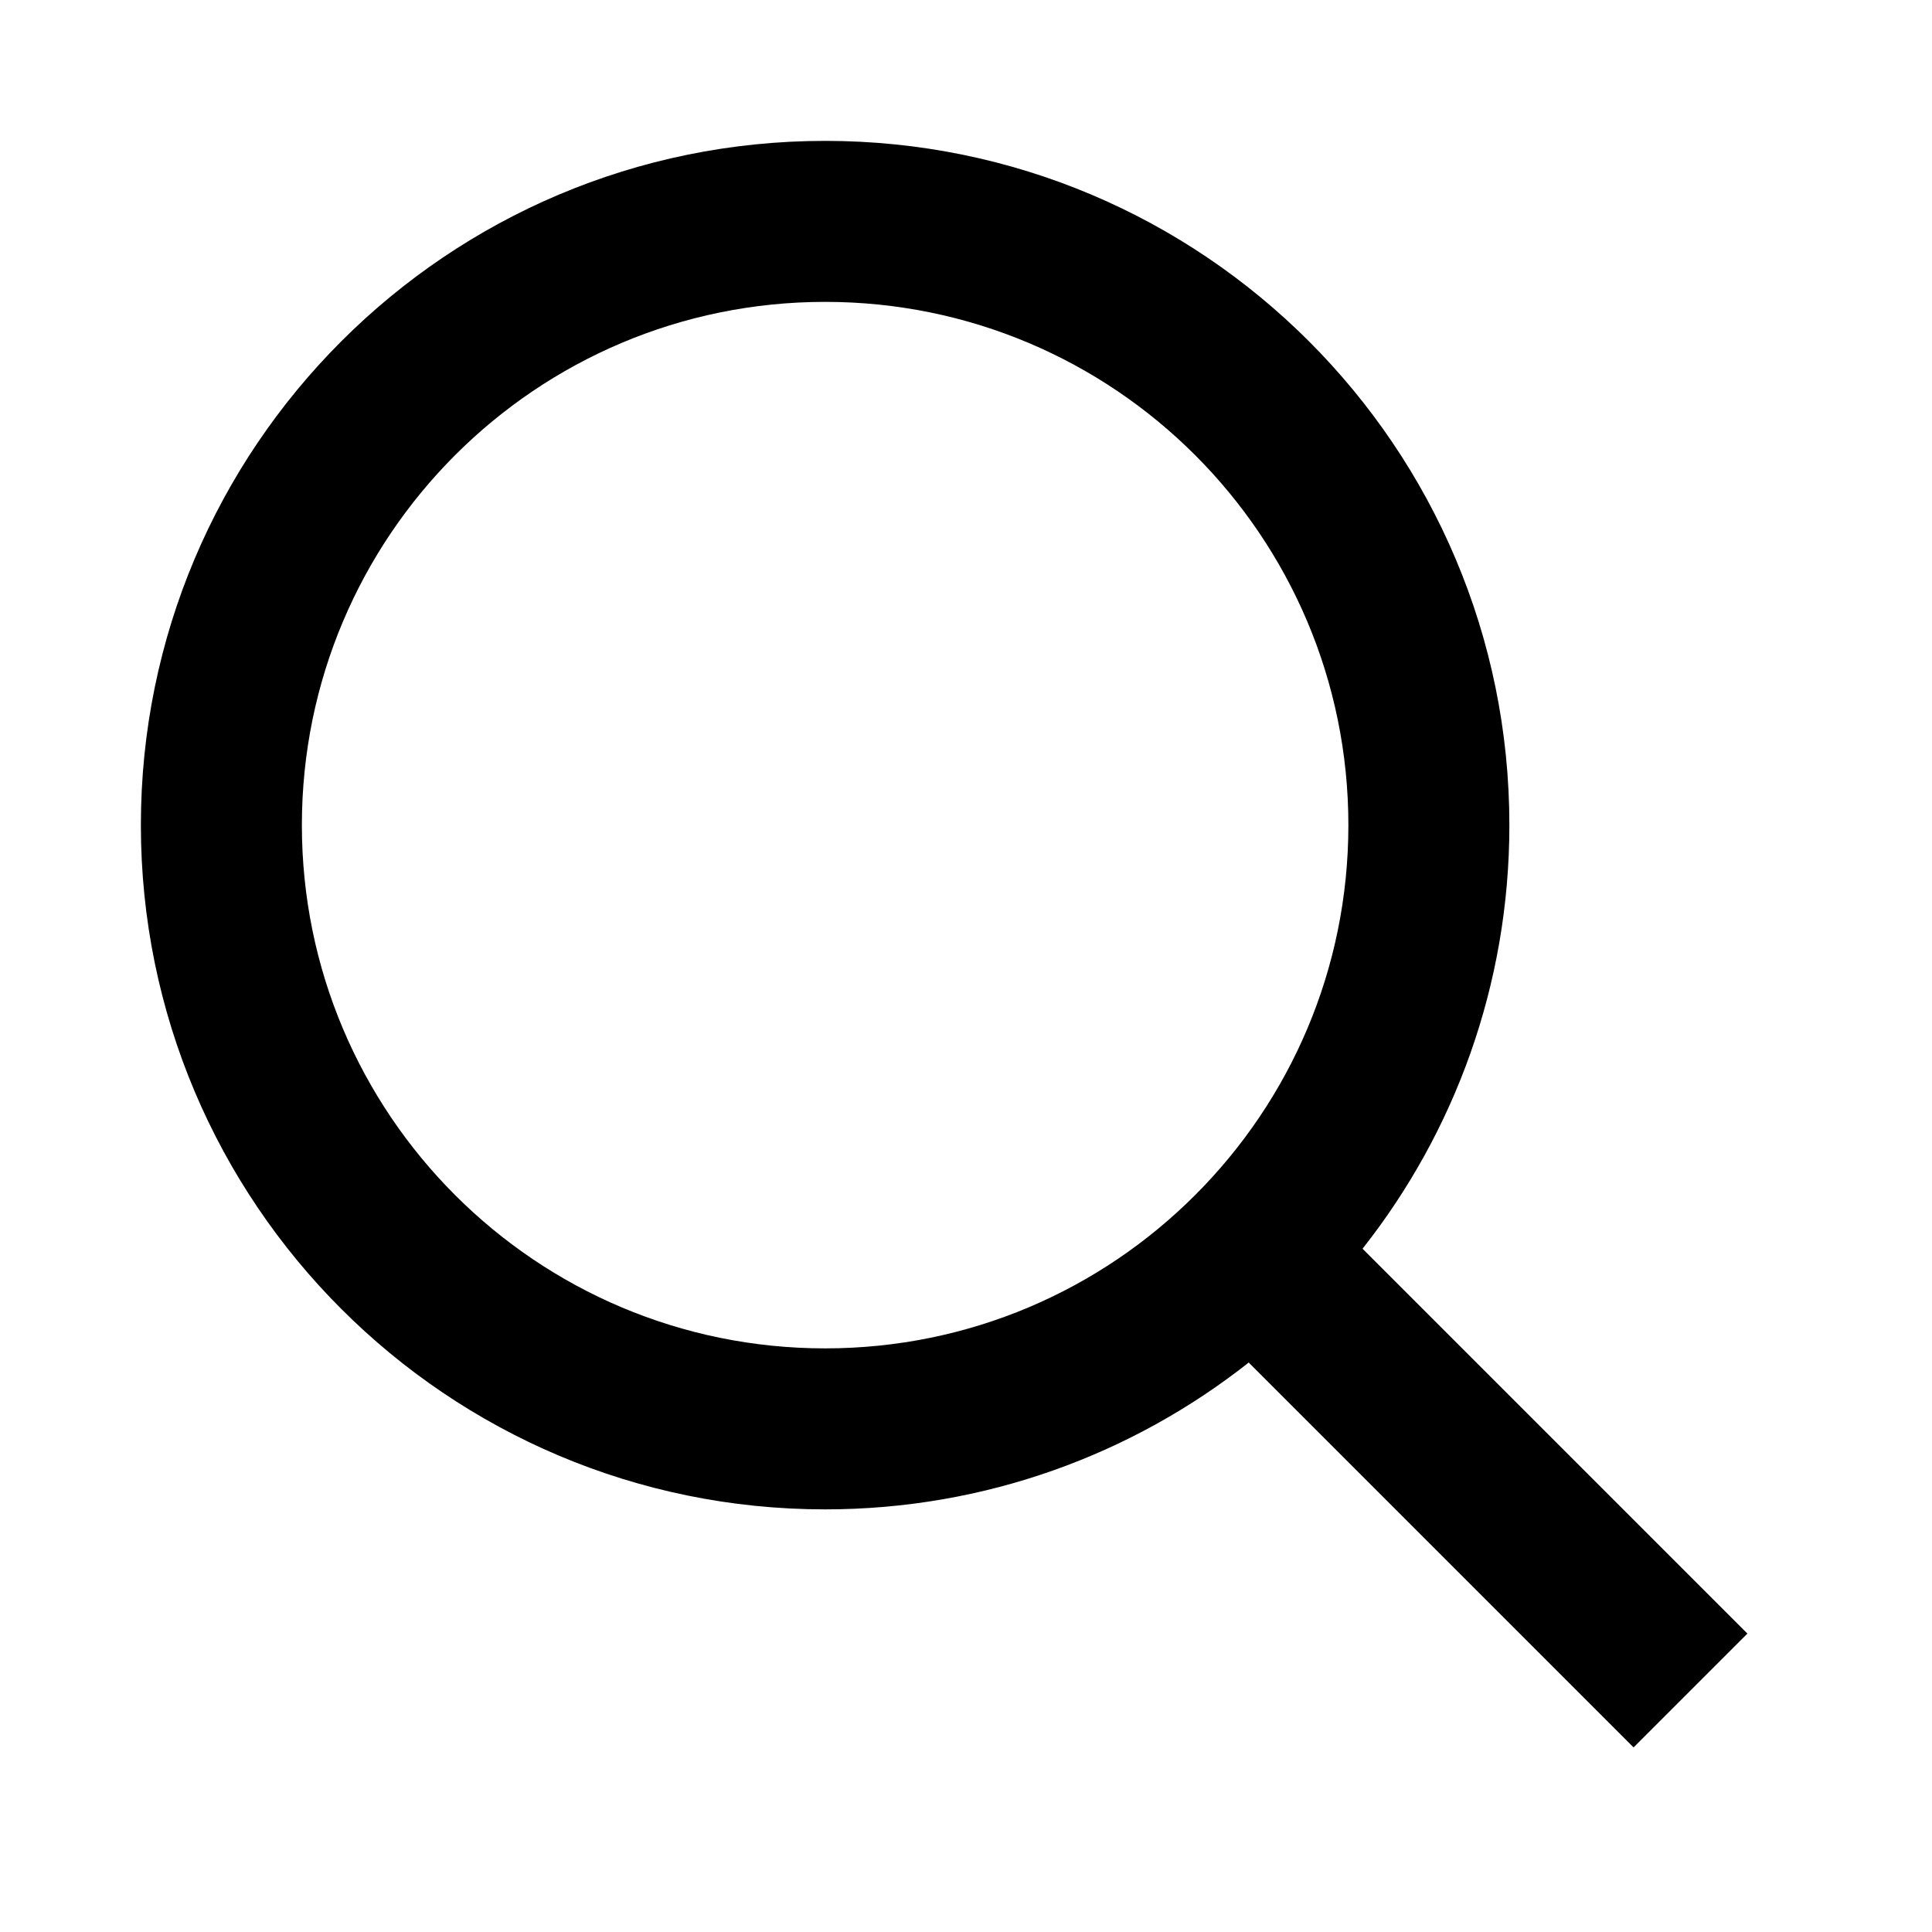
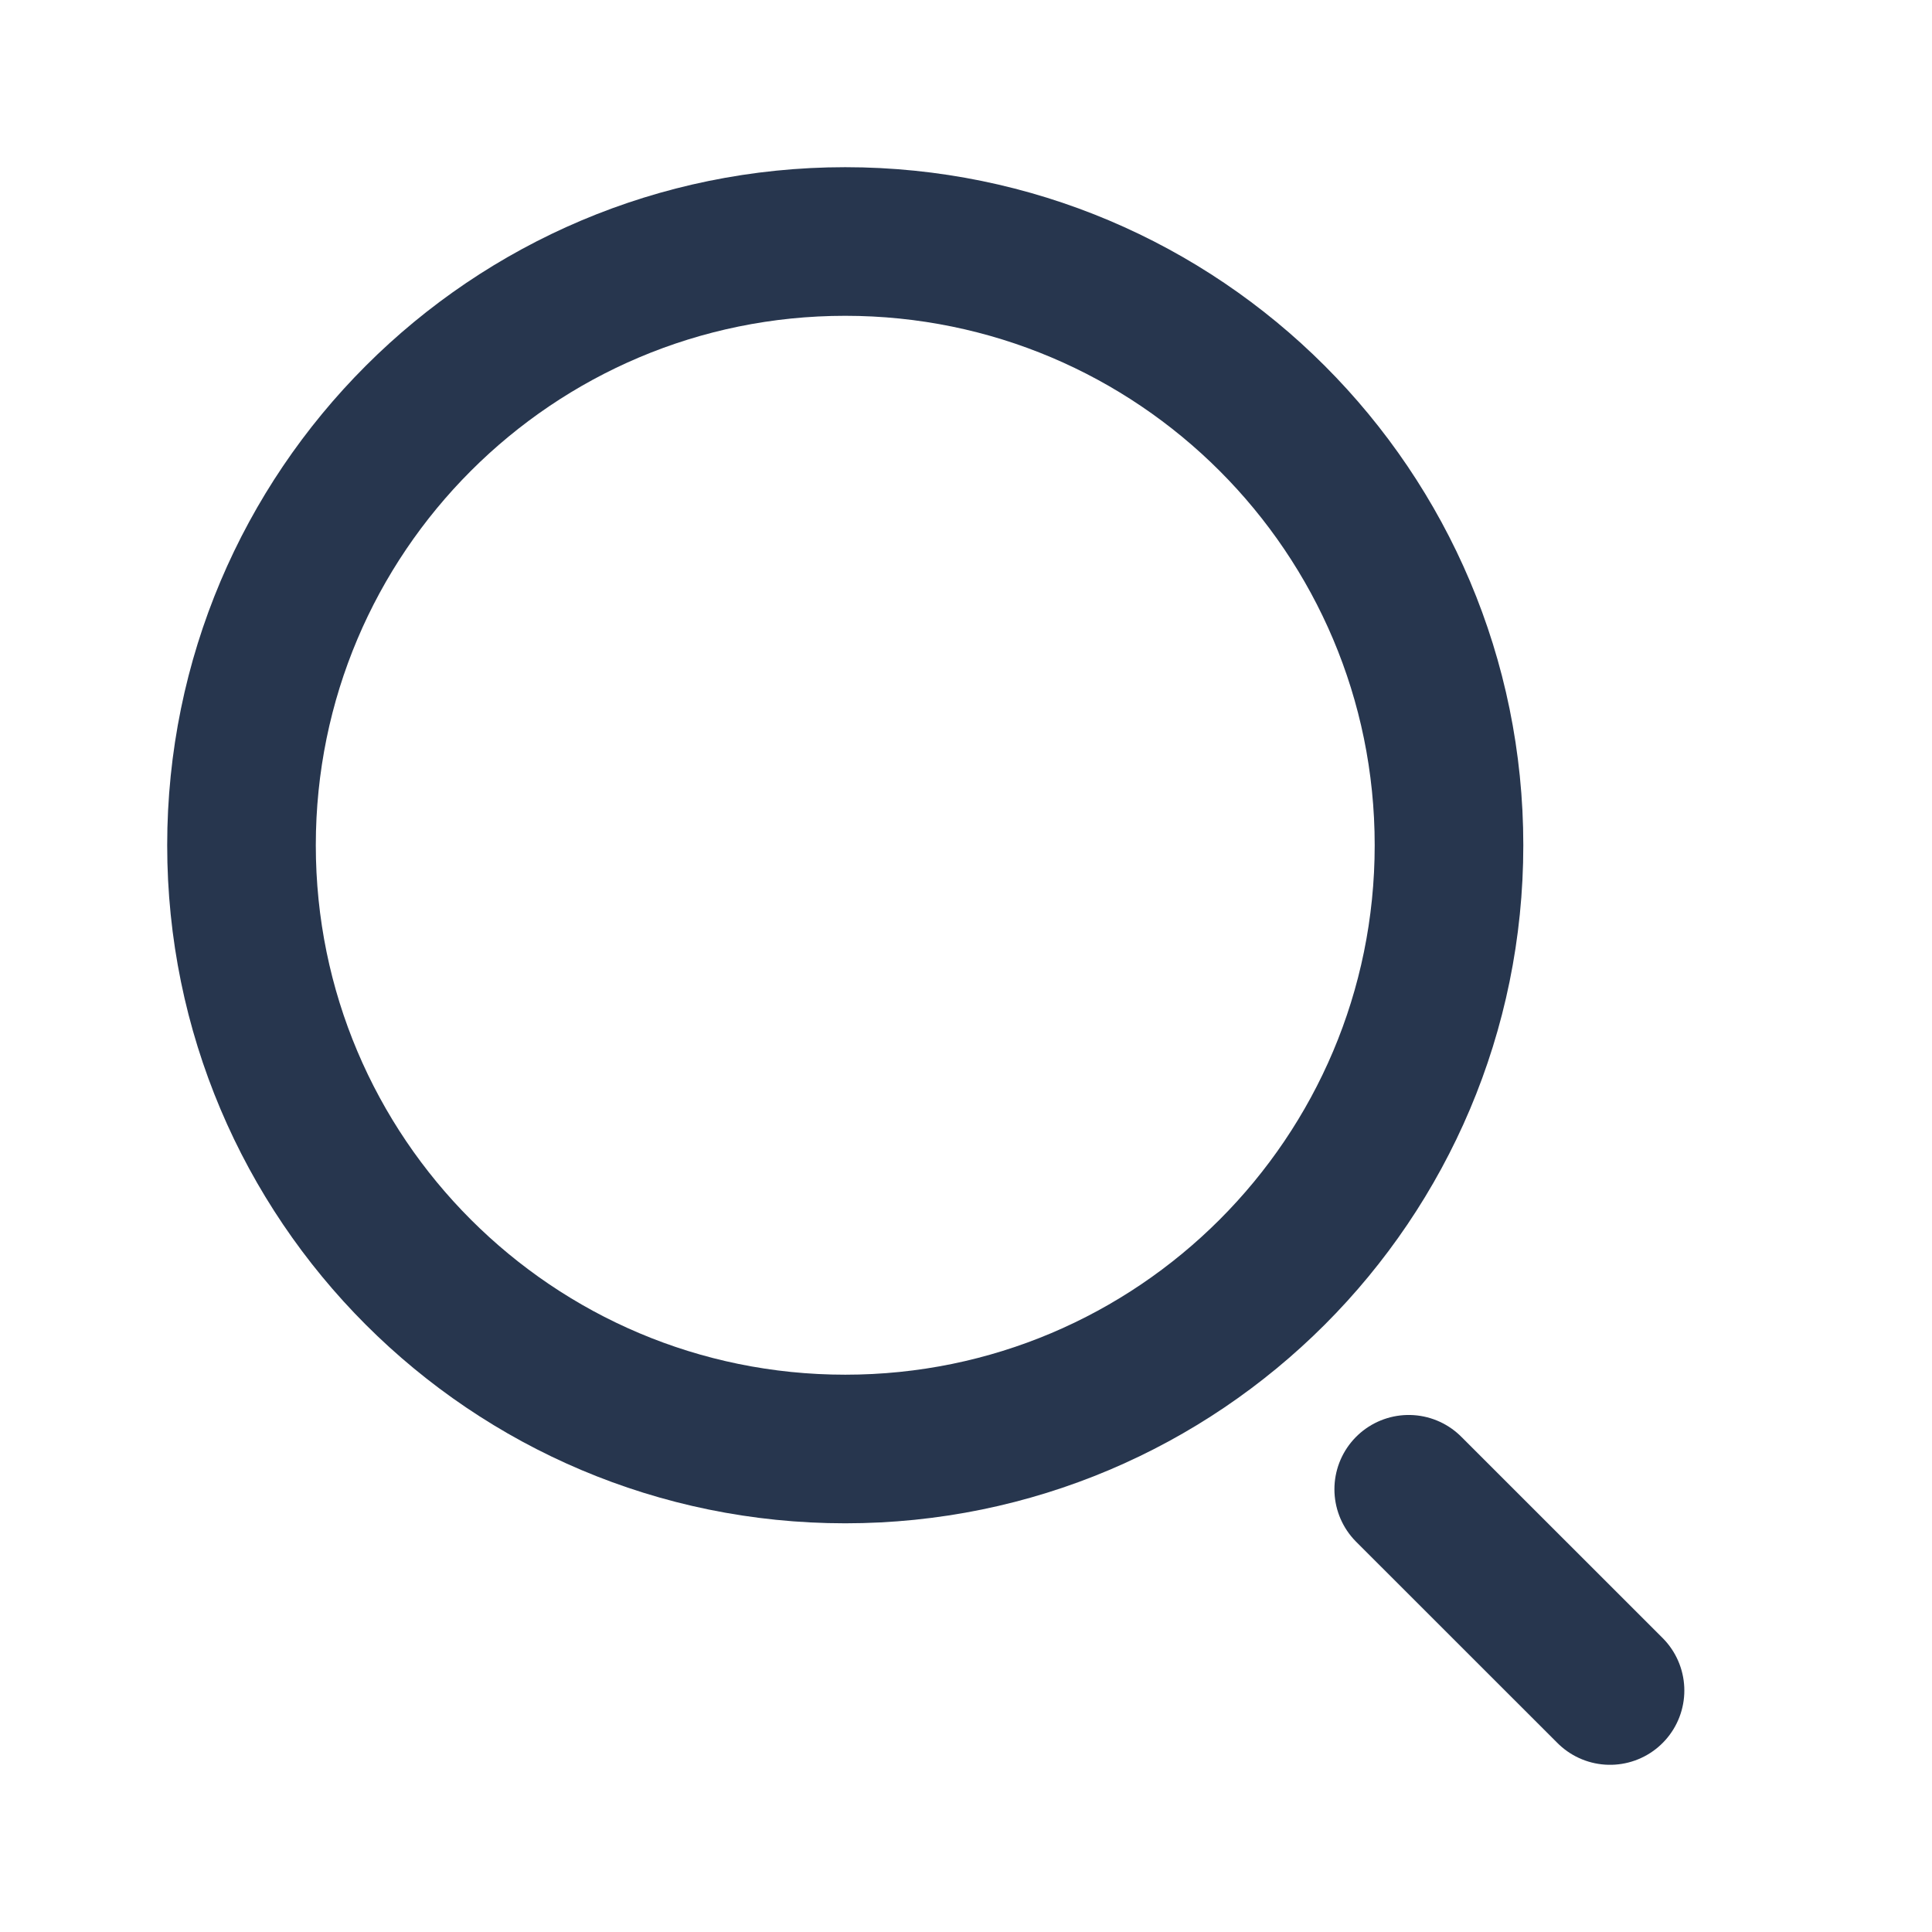
- <svg xmlns="http://www.w3.org/2000/svg" viewBox="0 0 24 24" aria-hidden="true" class="r-1bwzh9t r-4qtqp9 r-yyyyoo r-1xvli5t r-dnmrzs r-4wgw6l r-f727ji r-bnwqim r-1plcrui r-lrvibr">
-   <g>
-     <path d="M10.25 3.75c-3.59 0-6.5 2.91-6.5 6.5s2.91 6.5 6.5 6.5c1.795 0 3.419-.726 4.596-1.904 1.178-1.177 1.904-2.801 1.904-4.596 0-3.59-2.91-6.5-6.5-6.5zm-8.5 6.5c0-4.694 3.806-8.5 8.5-8.5s8.5 3.806 8.5 8.5c0 1.986-.682 3.815-1.824 5.262l4.781 4.781-1.414 1.414-4.781-4.781c-1.447 1.142-3.276 1.824-5.262 1.824-4.694 0-8.5-3.806-8.5-8.5z" />
-   </g>
+ <svg xmlns="http://www.w3.org/2000/svg" width="26" height="26" viewBox="0 0 26 26" fill="none">
+   <circle cx="8.125" cy="8.125" r="8.125" transform="matrix(-1 0 0 1 19.5 3.25)" stroke="#27364E" stroke-width="2" stroke-linecap="round" stroke-linejoin="bevel" />
+   <path d="M18.958 20.042L21.667 22.75" stroke="#27364E" stroke-width="2" stroke-linecap="round" stroke-linejoin="bevel" />
</svg>
